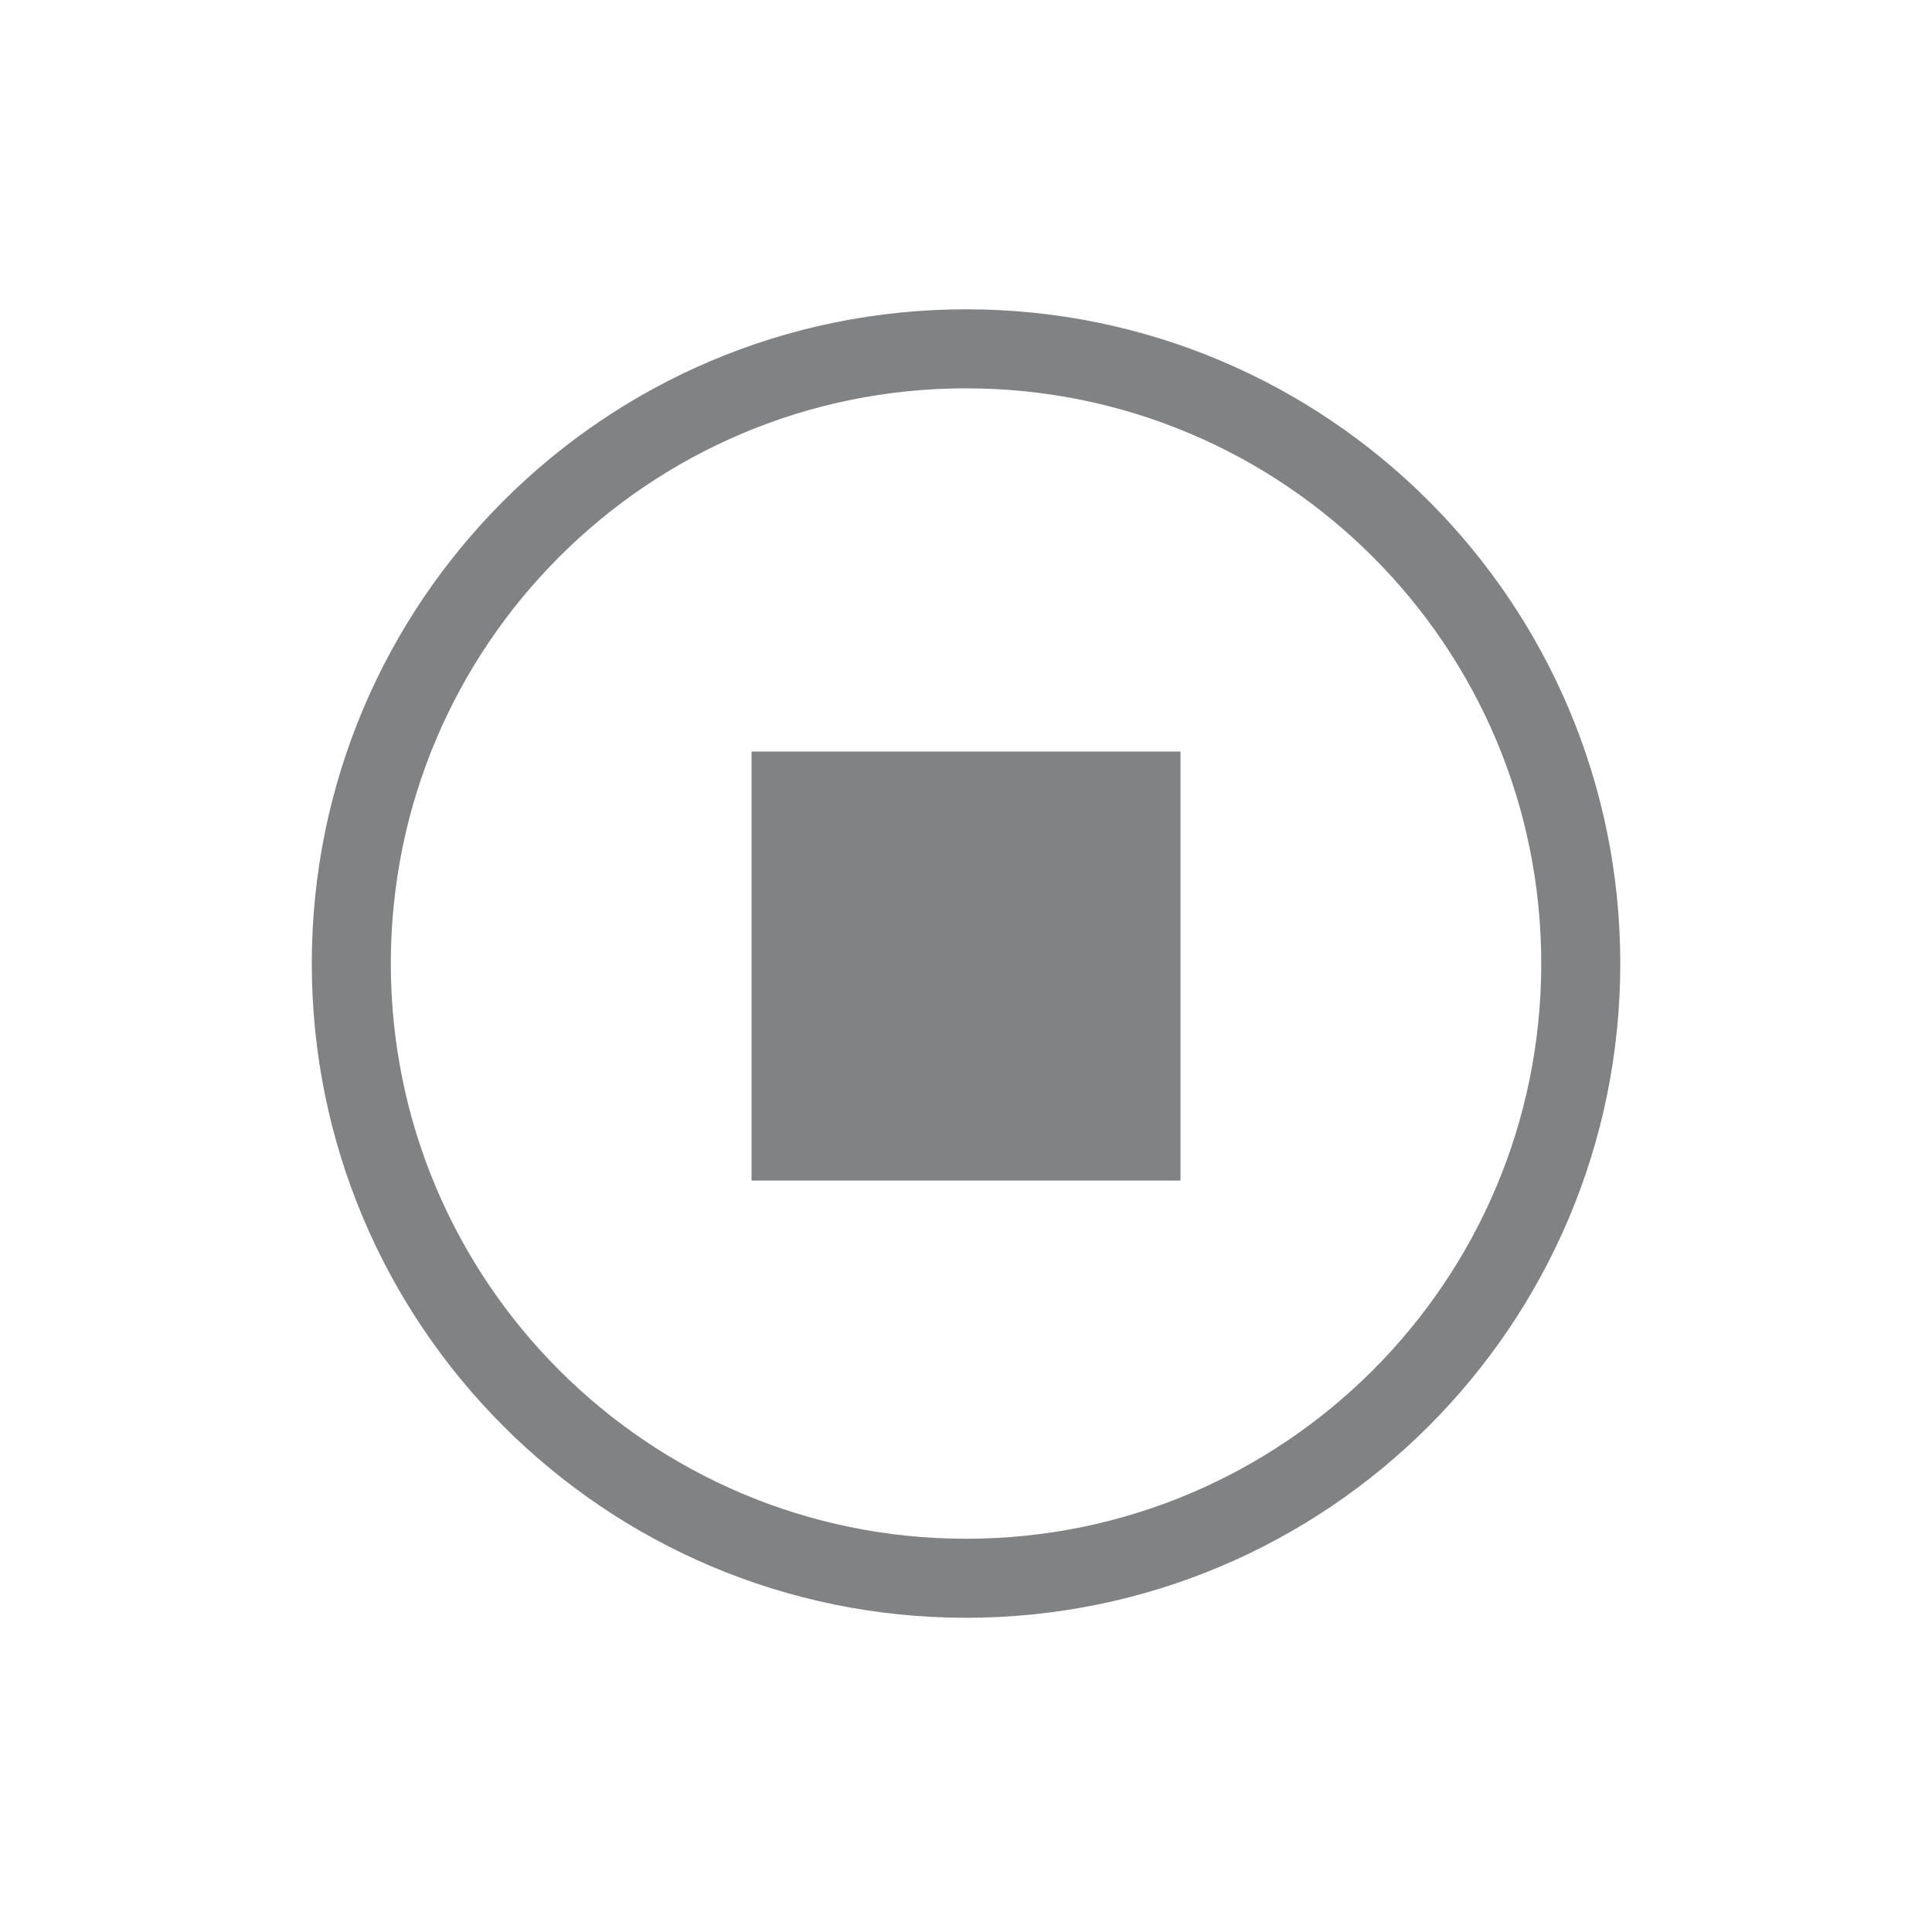
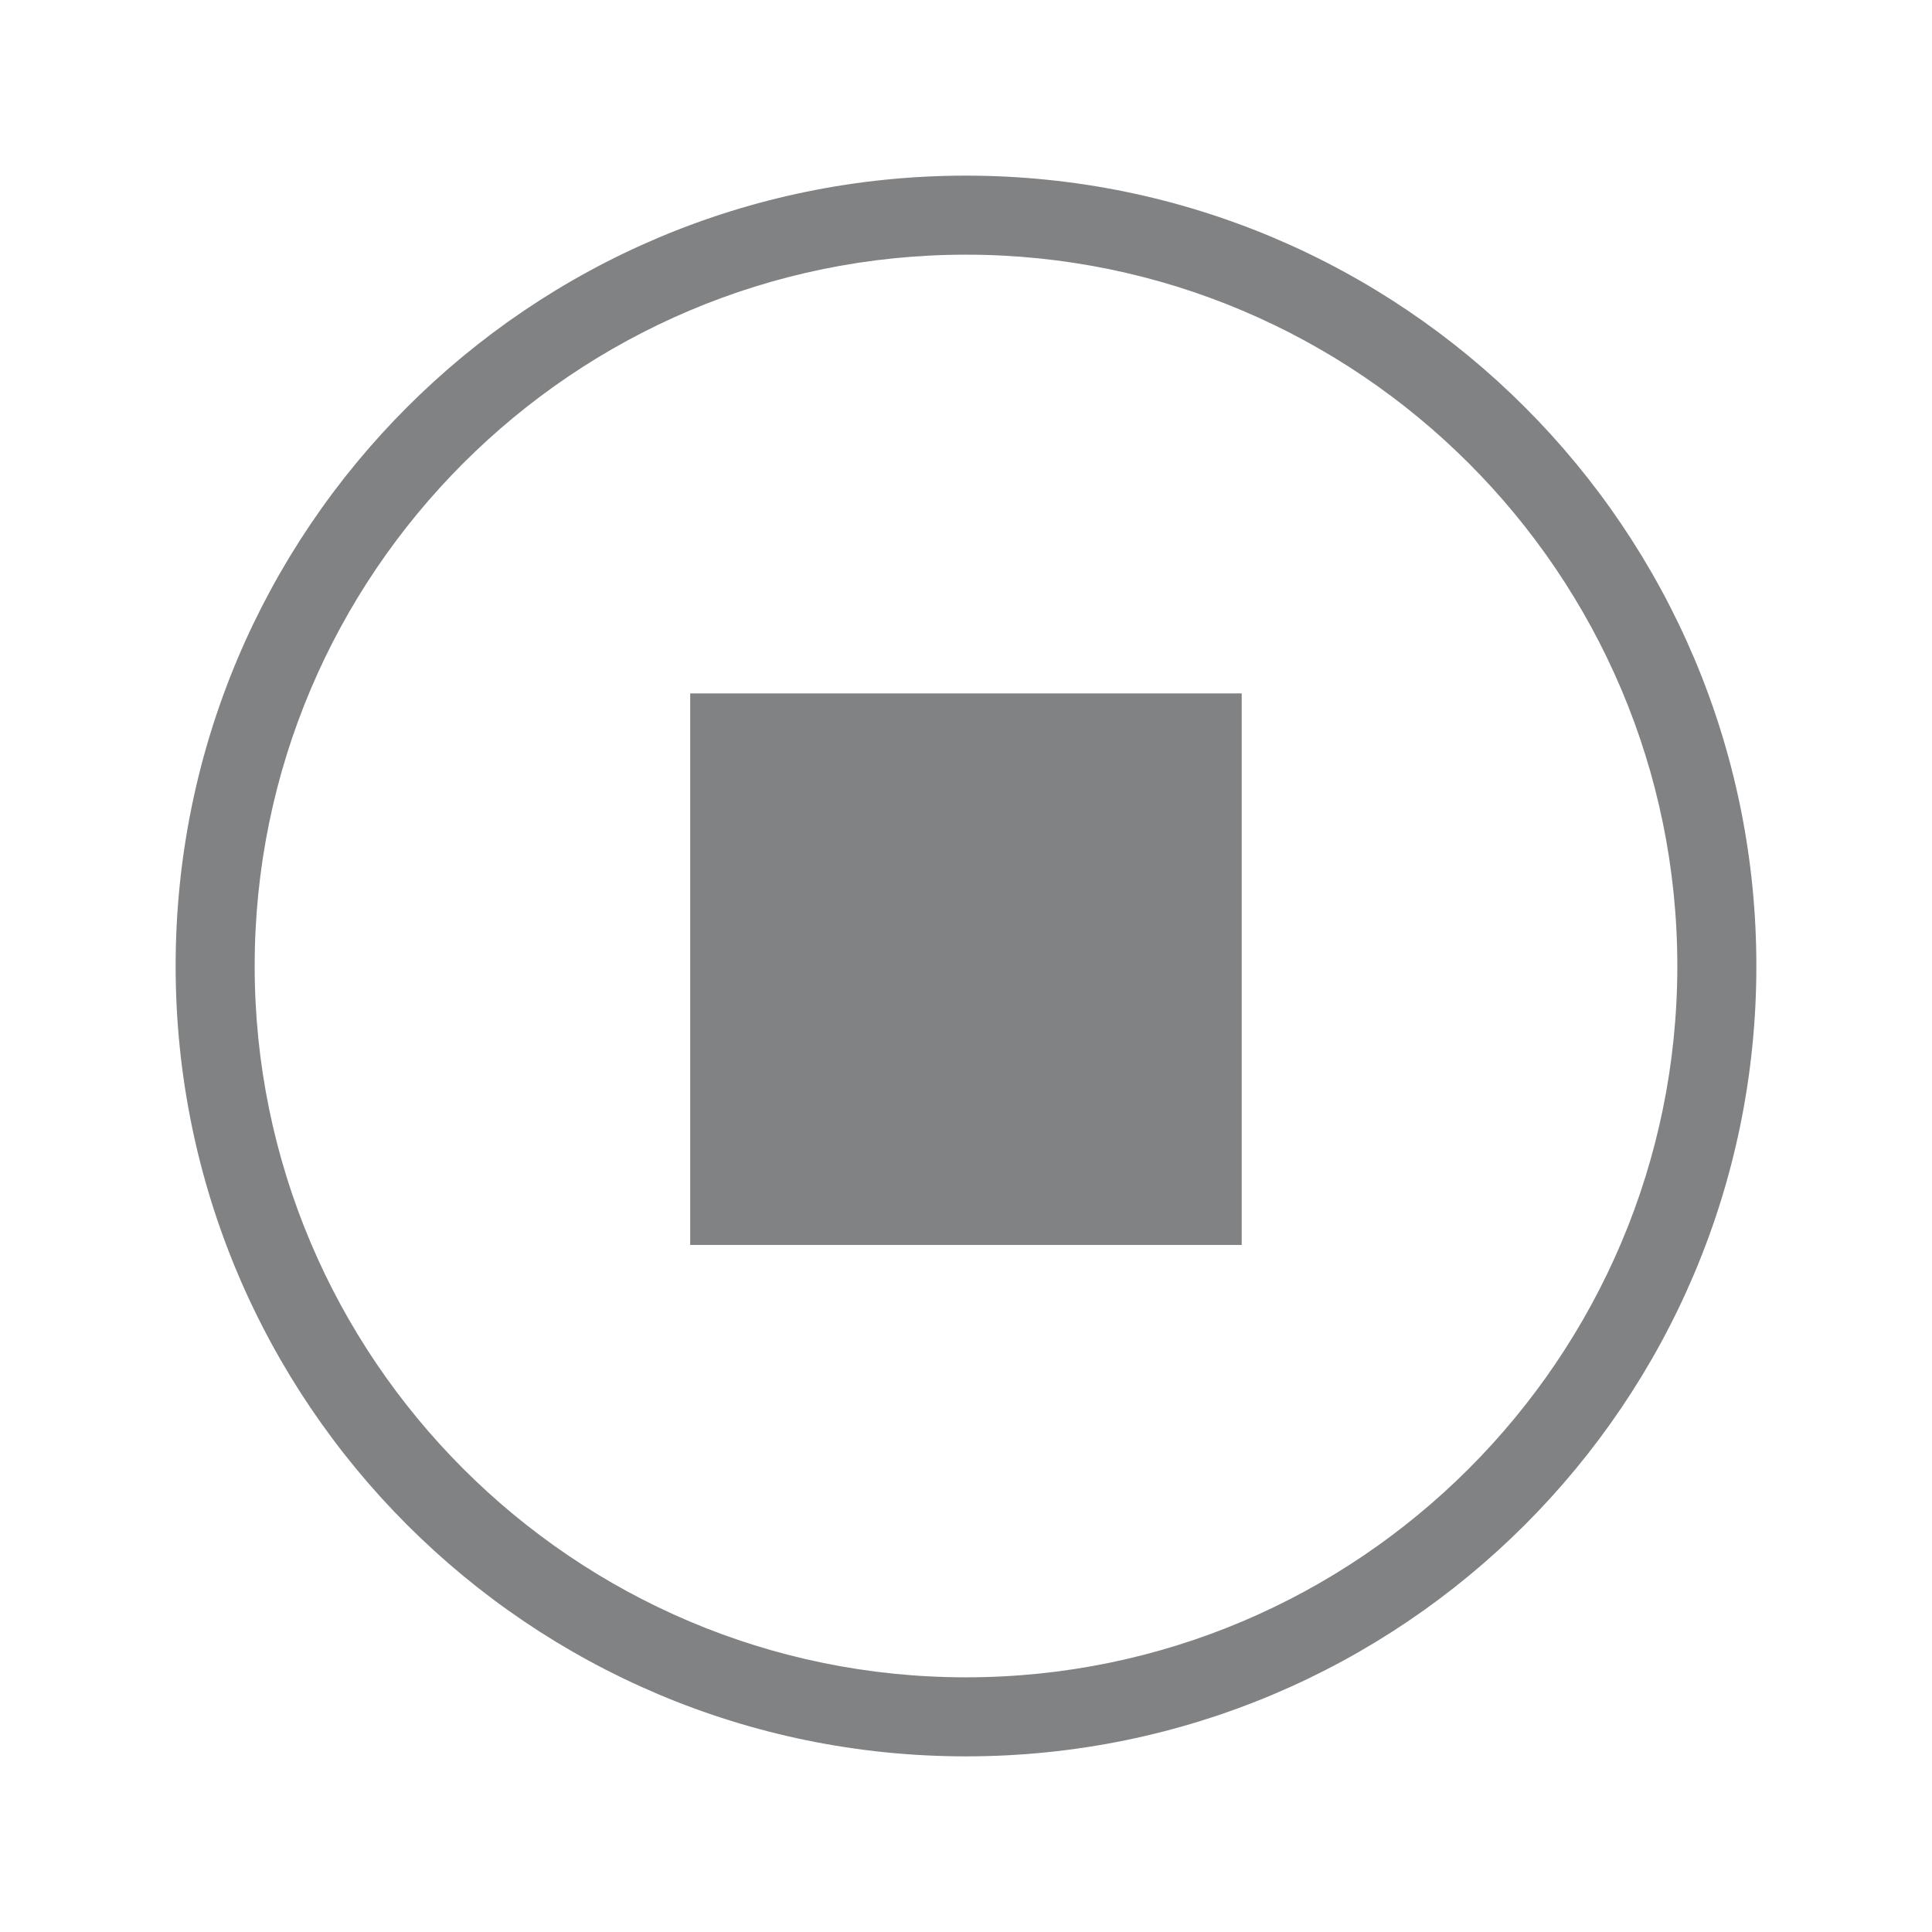
<svg xmlns="http://www.w3.org/2000/svg" enable-background="new 0 0 55 55" height="55px" version="1.1" viewBox="0 0 55 55" width="55px" x="0px" xml:space="preserve" y="0px">
-   <g display="block" id="media-playback-stop-inactive">
-     <circle cx="27.501" cy="27.43" display="inline" fill="none" r="17.5" stroke="#808284" stroke-width="2.25" />
+   <g display="block" id="media-playback-stop-insensitive">
    <g display="inline">
-       <rect fill="#808284" height="12.212" width="12.211" x="21.395" y="21.395" />
+       <g>
+         <path d="M27.498,5C39.926,5,50,15.075,50,27.5S39.926,50,27.498,50C15.071,50,5,39.925,5,27.5S15.071,5,27.498,5      M27.498,7.25C16.333,7.25,7.25,16.334,7.25,27.5s9.083,20.25,20.248,20.25c11.167,0,20.252-9.084,20.252-20.25     S38.665,7.25,27.498,7.25L27.498,7.25z" fill="#808284" />
+       </g>
+       <g>
+         <rect fill="#808284" height="15.701" width="15.7" x="19.649" y="19.74" />
+       </g>
    </g>
  </g>
</svg>
